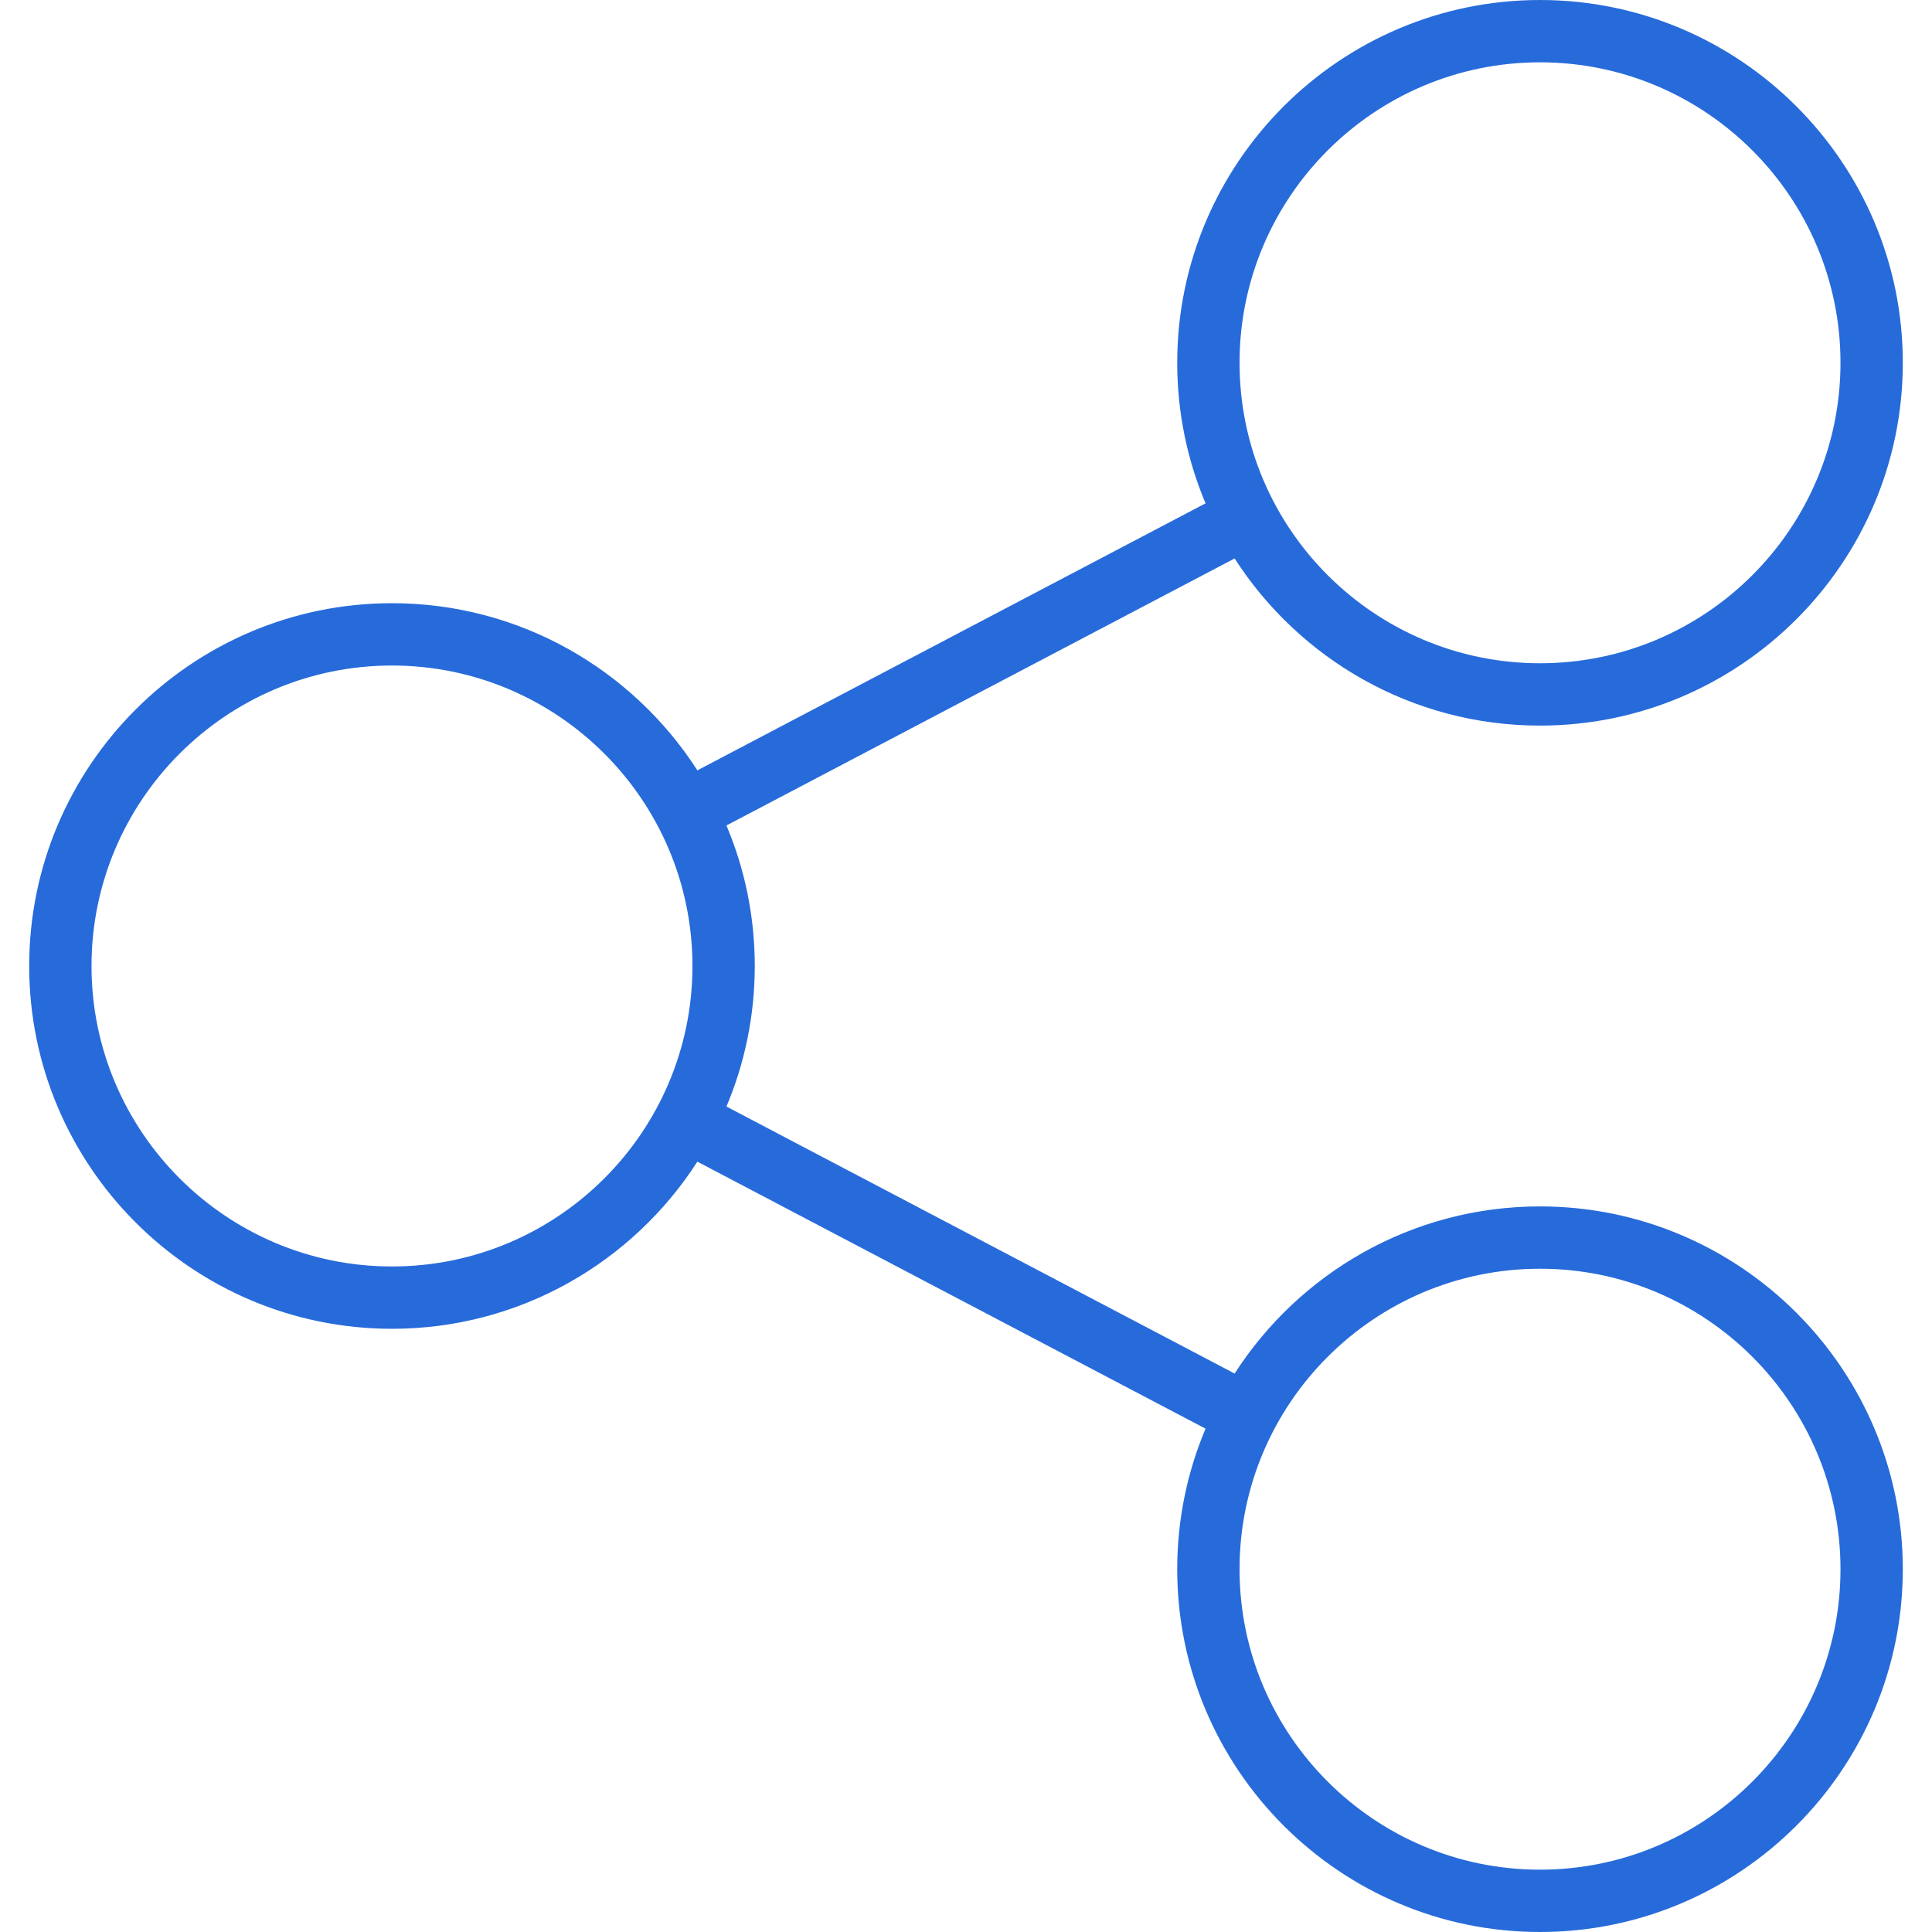
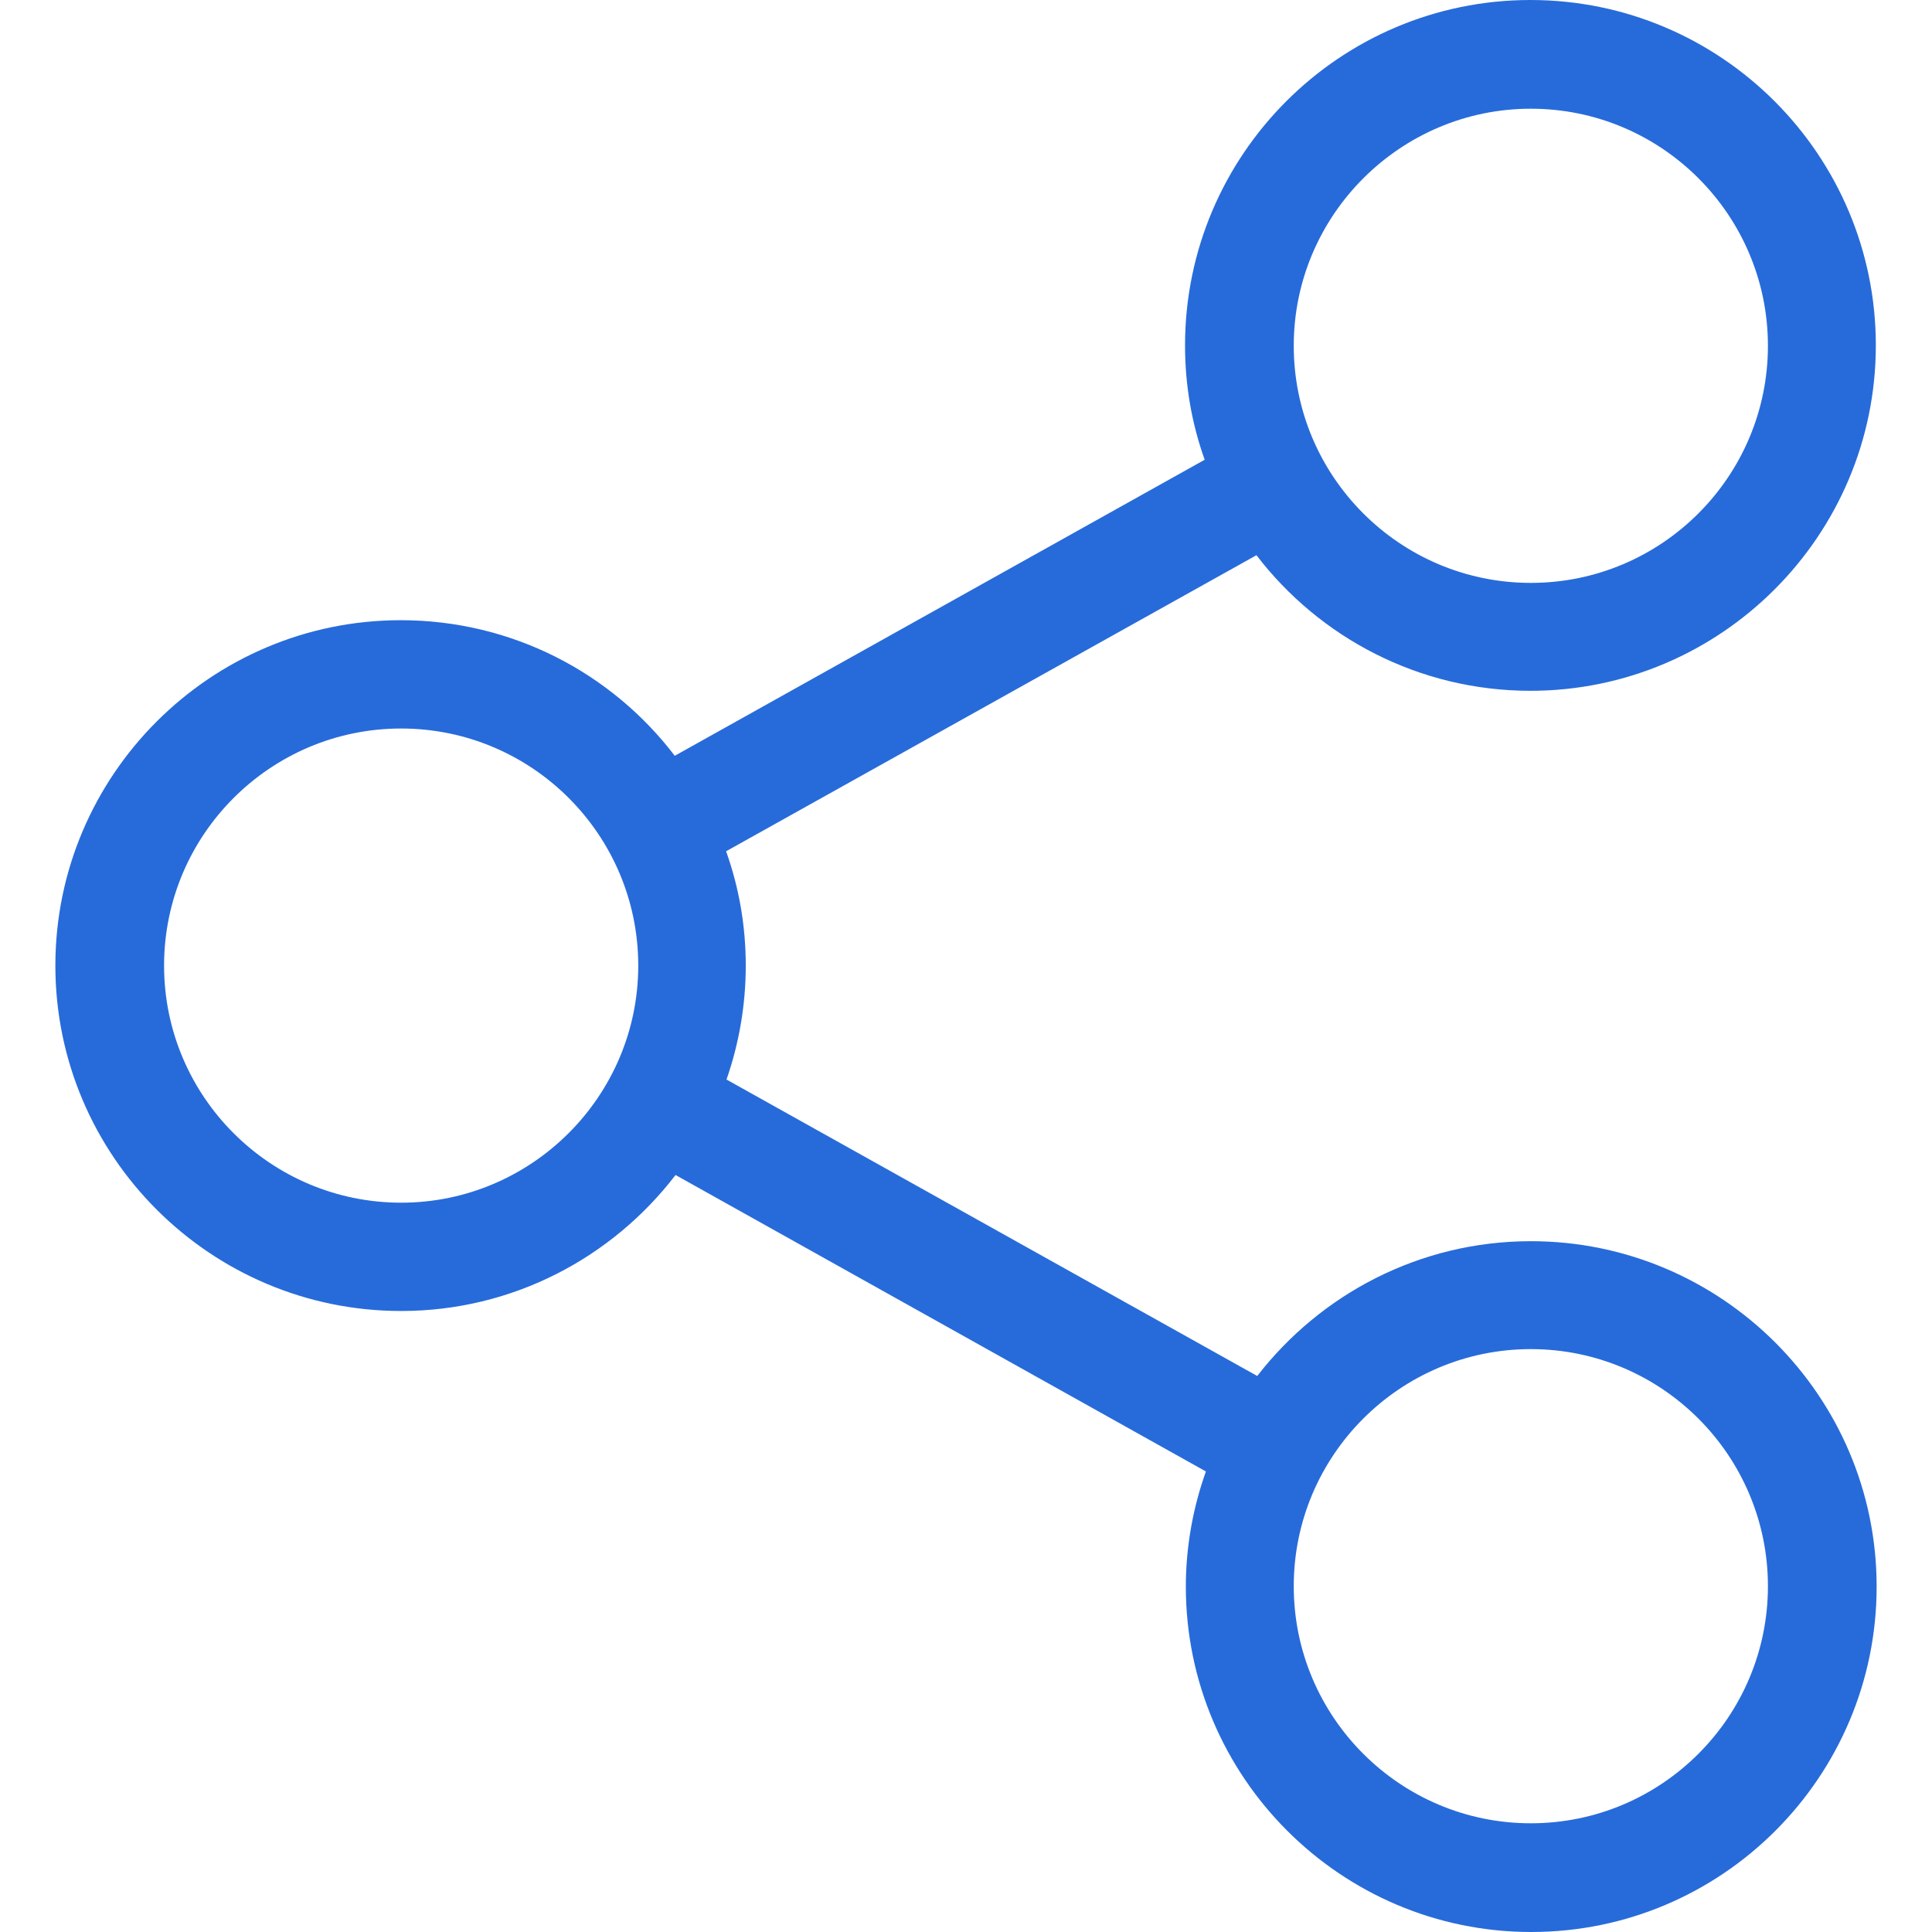
- <svg xmlns="http://www.w3.org/2000/svg" version="1.1" id="Capa_1" x="0px" y="0px" viewBox="0 0 465 465" style="enable-background:new 0 0 465 465;" fill="#276bda" xml:space="preserve">
-   <path d="M370.656,290.363c-30.818,0-57.958,16.049-73.502,40.227l-122.311-64.265c4.39-10.408,6.819-21.838,6.819-33.824  s-2.429-23.416-6.819-33.824l122.311-64.265c15.545,24.178,42.684,40.227,73.502,40.227c48.148,0,87.319-39.171,87.319-87.318  C457.975,39.171,418.804,0,370.656,0c-48.147,0-87.318,39.171-87.318,87.319c0,11.987,2.429,23.416,6.819,33.824l-122.311,64.265  c-15.545-24.178-42.684-40.227-73.502-40.227c-48.147,0-87.318,39.171-87.318,87.319s39.171,87.319,87.318,87.319  c30.818,0,57.958-16.049,73.502-40.227l122.311,64.265c-4.39,10.408-6.819,21.838-6.819,33.824  c0,48.148,39.171,87.319,87.318,87.319c48.148,0,87.319-39.171,87.319-87.319C457.975,329.534,418.804,290.363,370.656,290.363z   M370.656,15c39.877,0,72.319,32.442,72.319,72.319c0,39.876-32.442,72.318-72.319,72.318s-72.318-32.442-72.318-72.318  C298.337,47.442,330.779,15,370.656,15z M94.343,304.819c-39.876,0-72.318-32.442-72.318-72.319s32.442-72.319,72.318-72.319  s72.318,32.442,72.318,72.319S134.219,304.819,94.343,304.819z M370.656,450c-39.877,0-72.318-32.442-72.318-72.319  c0-39.876,32.441-72.318,72.318-72.318s72.319,32.442,72.319,72.318C442.975,417.558,410.533,450,370.656,450z" />
+ <svg xmlns="http://www.w3.org/2000/svg" version="1.1" id="Capa_1" x="0px" y="0px" viewBox="0 0 481.6 481.6" style="enable-background:new 0 0 481.6 481.6;" fill="#276bda" xml:space="preserve">
+   <g>
+     <path d="M381.6,309.4c-27.7,0-52.4,13.2-68.2,33.6l-132.3-73.9c3.1-8.9,4.8-18.5,4.8-28.4c0-10-1.7-19.5-4.9-28.5l132.2-73.8   c15.7,20.5,40.5,33.8,68.3,33.8c47.4,0,86.1-38.6,86.1-86.1S429,0,381.5,0s-86.1,38.6-86.1,86.1c0,10,1.7,19.6,4.9,28.5   l-132.1,73.8c-15.7-20.6-40.5-33.8-68.3-33.8c-47.4,0-86.1,38.6-86.1,86.1s38.7,86.1,86.2,86.1c27.8,0,52.6-13.3,68.4-33.9   l132.2,73.9c-3.2,9-5,18.7-5,28.7c0,47.4,38.6,86.1,86.1,86.1s86.1-38.6,86.1-86.1S429.1,309.4,381.6,309.4z M381.6,27.1   c32.6,0,59.1,26.5,59.1,59.1s-26.5,59.1-59.1,59.1s-59.1-26.5-59.1-59.1S349.1,27.1,381.6,27.1z M100,299.8   c-32.6,0-59.1-26.5-59.1-59.1s26.5-59.1,59.1-59.1s59.1,26.5,59.1,59.1S132.5,299.8,100,299.8z M381.6,454.5   c-32.6,0-59.1-26.5-59.1-59.1c0-32.6,26.5-59.1,59.1-59.1s59.1,26.5,59.1,59.1C440.7,428,414.2,454.5,381.6,454.5z" />
+   </g>
  <g>
</g>
  <g>
</g>
  <g>
</g>
  <g>
</g>
  <g>
</g>
  <g>
</g>
  <g>
</g>
  <g>
</g>
  <g>
</g>
  <g>
</g>
  <g>
</g>
  <g>
</g>
  <g>
</g>
  <g>
</g>
  <g>
</g>
</svg>
